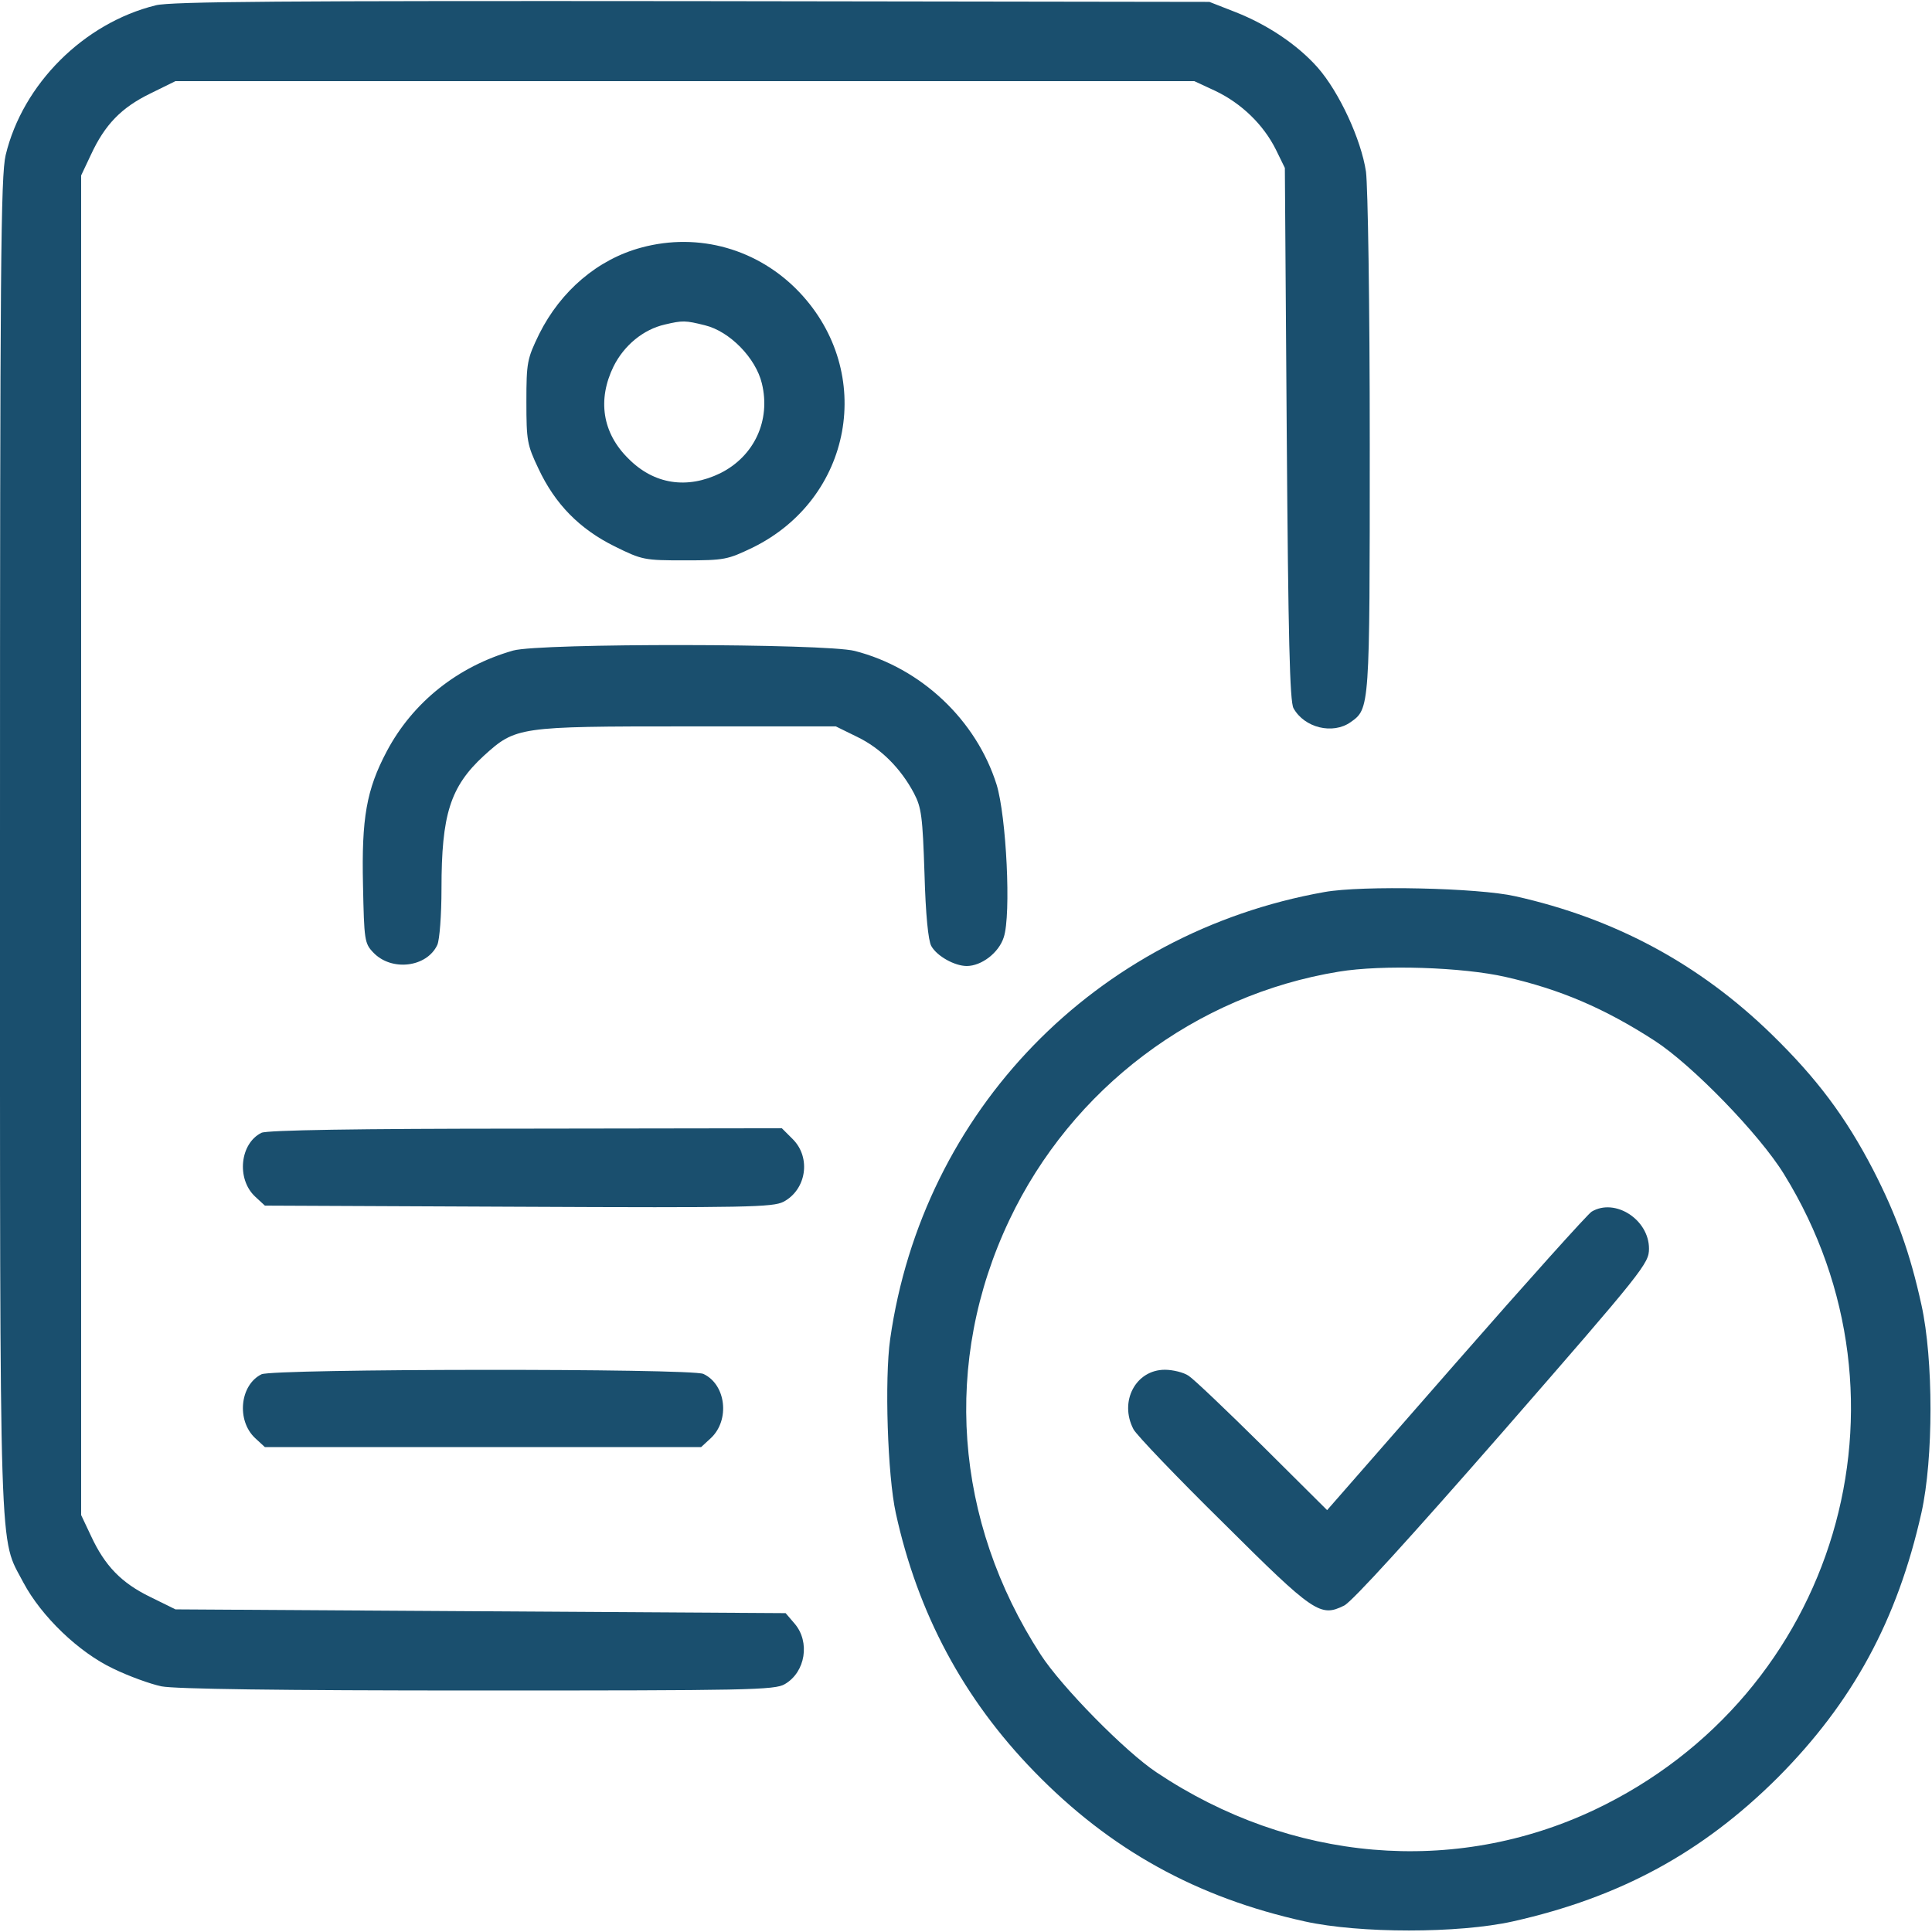
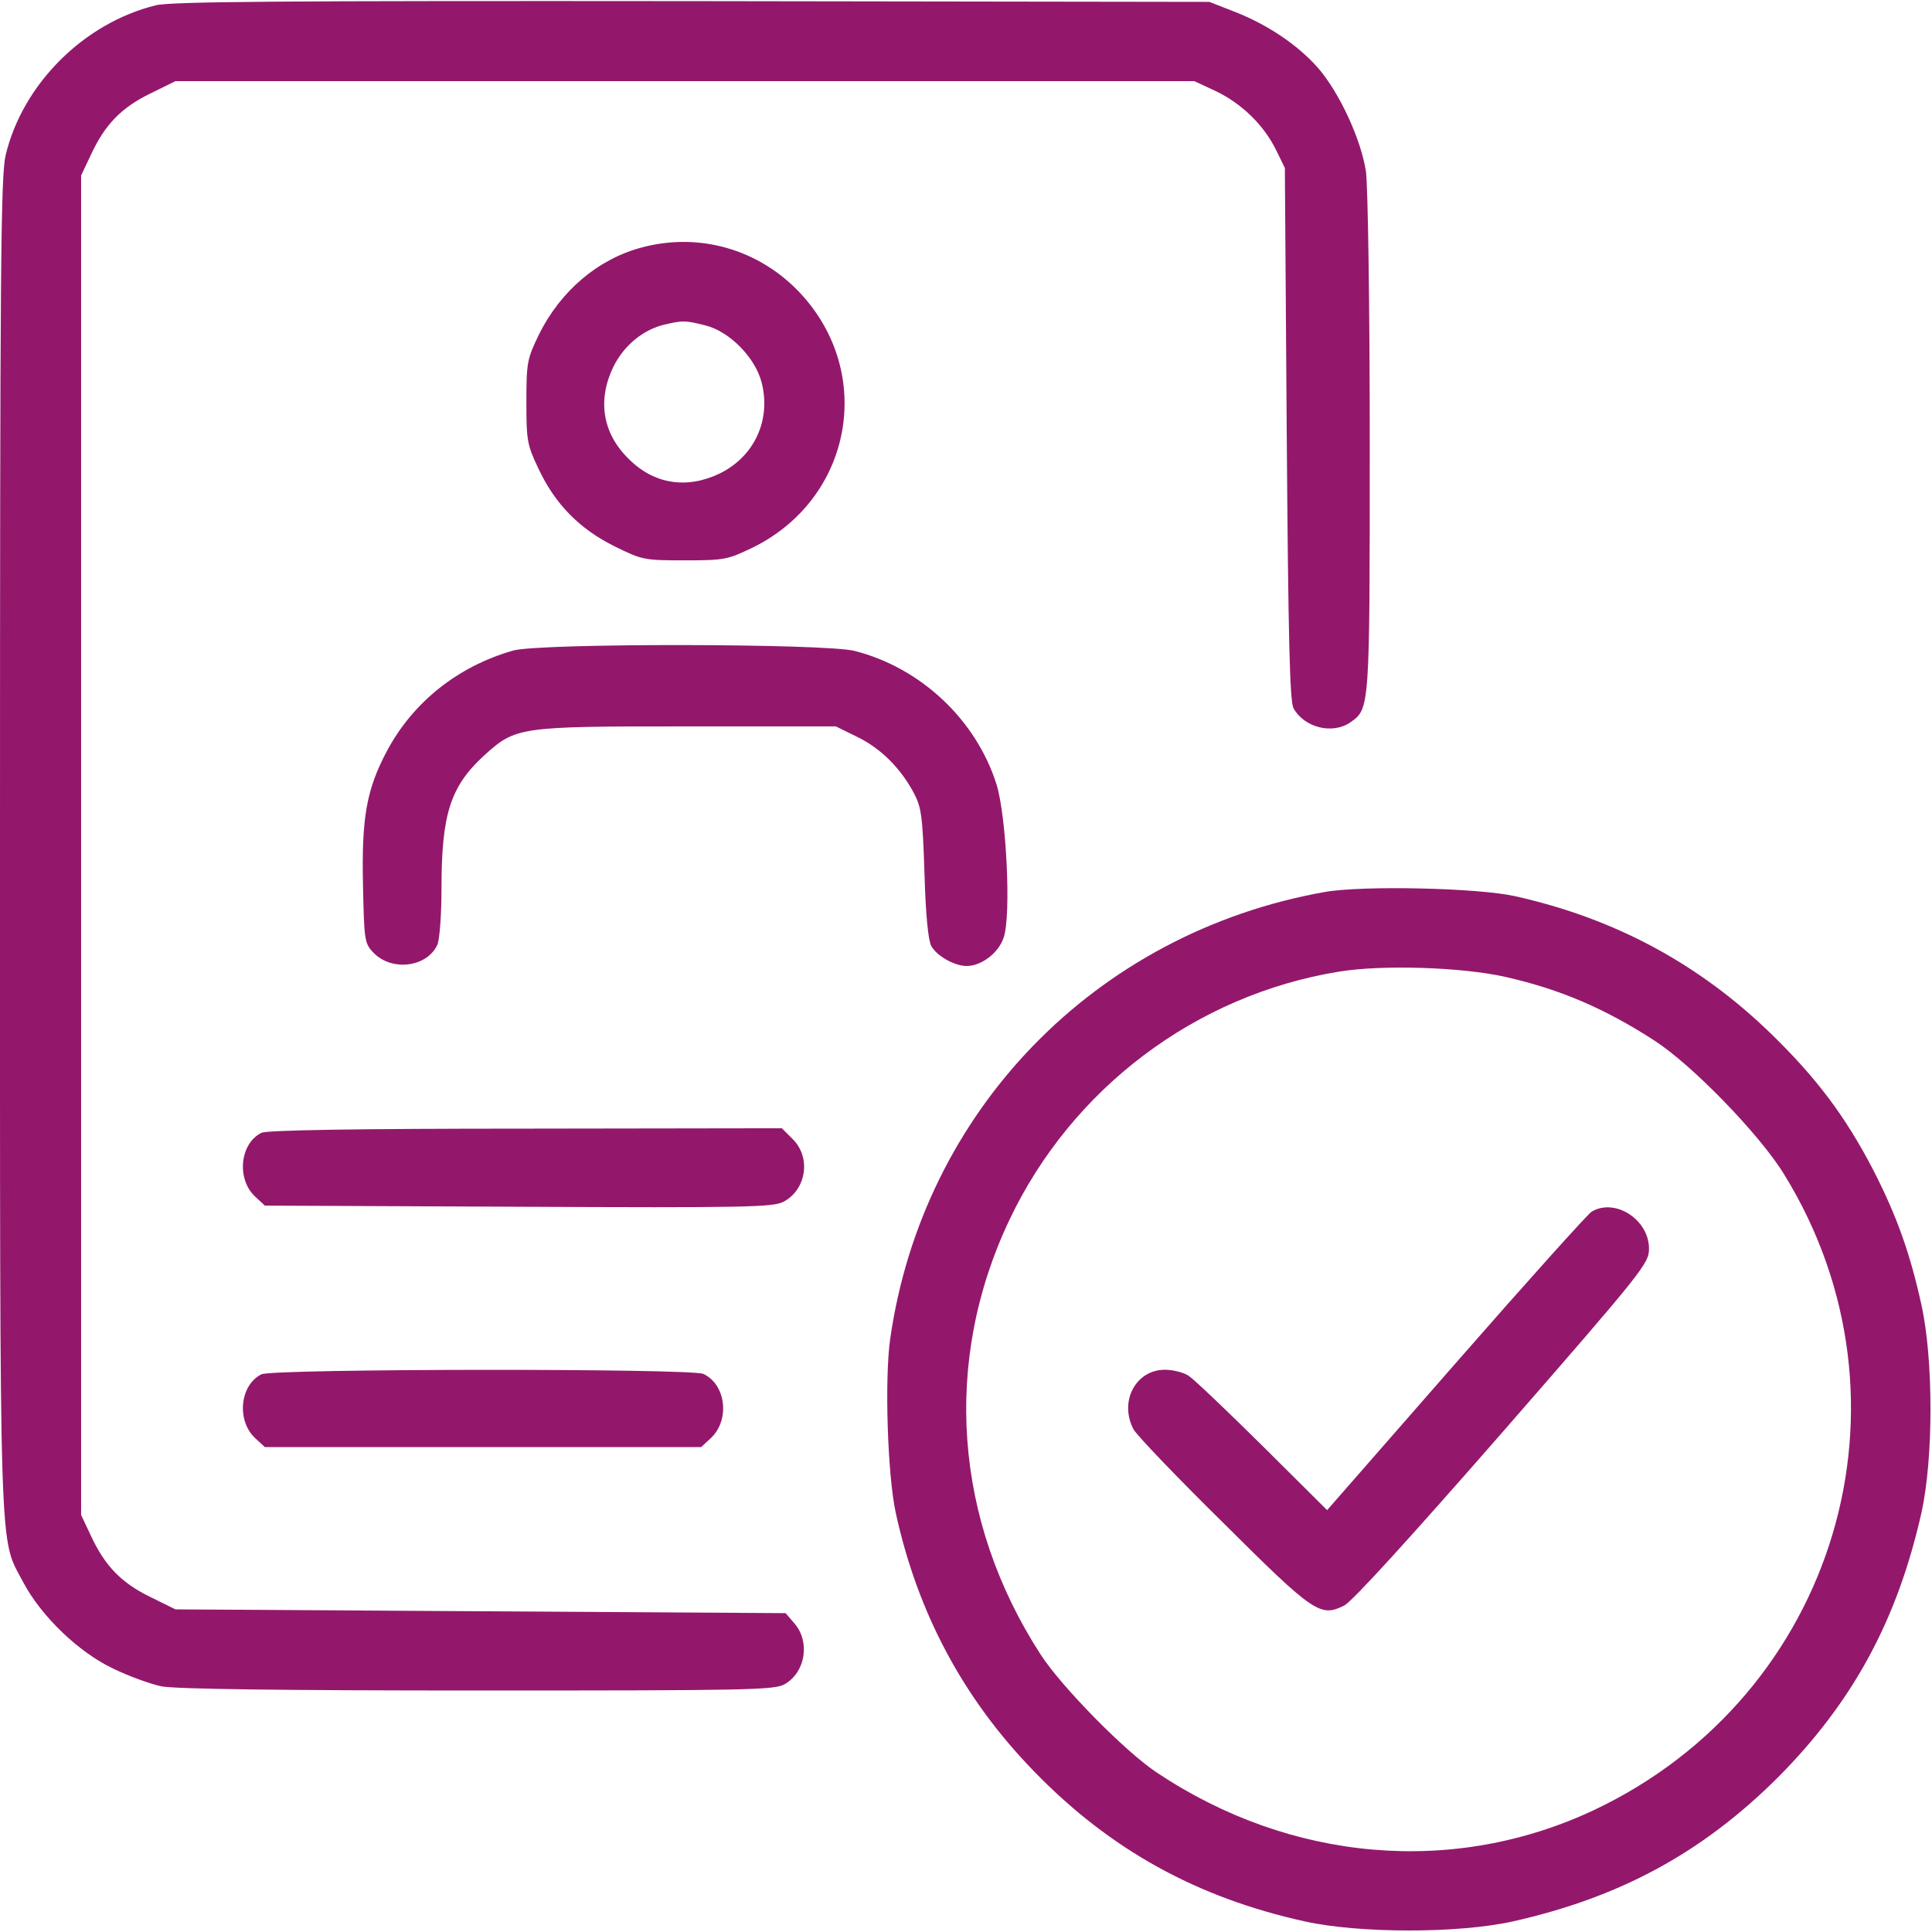
<svg xmlns="http://www.w3.org/2000/svg" version="1.0" width="512pt" height="512pt" viewBox="0 0 512 512" preserveAspectRatio="xMidYMid meet">
-   <g transform="translate(0,512) scale(0.1,-0.1)" fill="#1a4f6e" stroke="none">
+   <g transform="translate(0,512) scale(0.1,-0.1)" fill="#93186c" stroke="none">
    <path d="M413 5106 c-191 -47 -353 -209 -398 -397 -13 -56 -15 -290 -15 -1829 0 -1945 -3 -1829 62 -1954 48 -90 147 -185 238 -228 41 -20 99 -41 128 -47 36 -7 307 -11 838 -11 715 0 788 1 814 17 55 32 67 112 26 160 l-24 28 -809 5 -808 5 -67 33 c-76 37 -120 82 -157 162 l-26 55 0 1775 0 1775 26 55 c37 80 81 125 157 162 l67 33 1350 0 1350 0 56 -26 c69 -33 127 -89 160 -155 l24 -49 5 -705 c4 -540 8 -710 18 -727 29 -52 104 -70 151 -37 51 36 51 34 51 736 0 379 -5 682 -10 723 -13 86 -71 211 -128 276 -54 61 -134 114 -218 147 l-69 27 -1370 2 c-1082 1 -1381 -1 -1422 -11z" />
    <path d="M1700 4464 c-116 -31 -214 -115 -271 -229 -32 -66 -34 -75 -34 -180 0 -103 2 -114 32 -177 44 -94 109 -160 202 -206 73 -36 78 -37 186 -37 106 0 113 2 180 34 264 130 325 463 124 676 -109 115 -267 160 -419 119z m168 -206 c66 -16 135 -87 151 -154 24 -98 -20 -193 -110 -238 -88 -43 -176 -30 -244 39 -69 68 -82 156 -39 244 28 56 79 98 136 111 47 11 54 11 106 -2z" />
    <path d="M1360 3396 c-147 -42 -266 -137 -335 -267 -54 -102 -67 -177 -63 -355 3 -145 4 -154 27 -178 48 -51 142 -40 170 20 6 14 11 79 11 149 0 196 23 270 112 352 85 77 91 78 538 78 l395 0 57 -28 c62 -30 115 -83 150 -149 20 -38 23 -62 28 -213 3 -109 10 -178 18 -192 15 -27 62 -53 94 -53 39 0 85 35 98 76 20 59 7 321 -19 405 -54 171 -200 309 -376 354 -79 20 -833 21 -905 1z" />
    <path d="M3510 2756 c-607 -108 -1065 -580 -1151 -1185 -15 -106 -7 -361 15 -461 58 -265 179 -492 367 -685 201 -207 431 -334 717 -397 145 -32 407 -32 551 0 285 64 502 182 702 381 199 200 317 417 381 702 32 144 32 406 0 551 -30 137 -66 237 -127 356 -74 143 -151 245 -270 361 -191 186 -415 307 -680 366 -97 22 -405 29 -505 11z m480 -225 c145 -33 262 -83 395 -169 99 -64 278 -248 343 -354 371 -601 139 -1380 -502 -1684 -372 -176 -805 -139 -1161 99 -83 55 -252 227 -307 312 -230 355 -261 777 -83 1152 165 348 493 596 873 658 115 19 328 12 442 -14z" />
    <path d="M4218 1909 c-9 -5 -171 -185 -359 -400 l-342 -391 -171 170 c-94 93 -182 177 -196 186 -13 9 -42 16 -63 16 -77 0 -122 -84 -83 -158 8 -15 115 -127 238 -248 241 -240 257 -250 320 -219 21 10 178 183 421 461 374 429 387 446 387 485 0 77 -90 135 -152 98z" />
    <path d="M693 2118 c-57 -28 -67 -122 -17 -169 l26 -24 671 -3 c608 -3 675 -1 703 13 61 32 74 117 25 166 l-29 29 -679 -1 c-448 0 -685 -4 -700 -11z" />
    <path d="M693 1478 c-57 -28 -67 -122 -17 -169 l26 -24 578 0 578 0 26 24 c51 48 40 142 -20 170 -33 15 -1139 14 -1171 -1z" />
  </g>
</svg>
